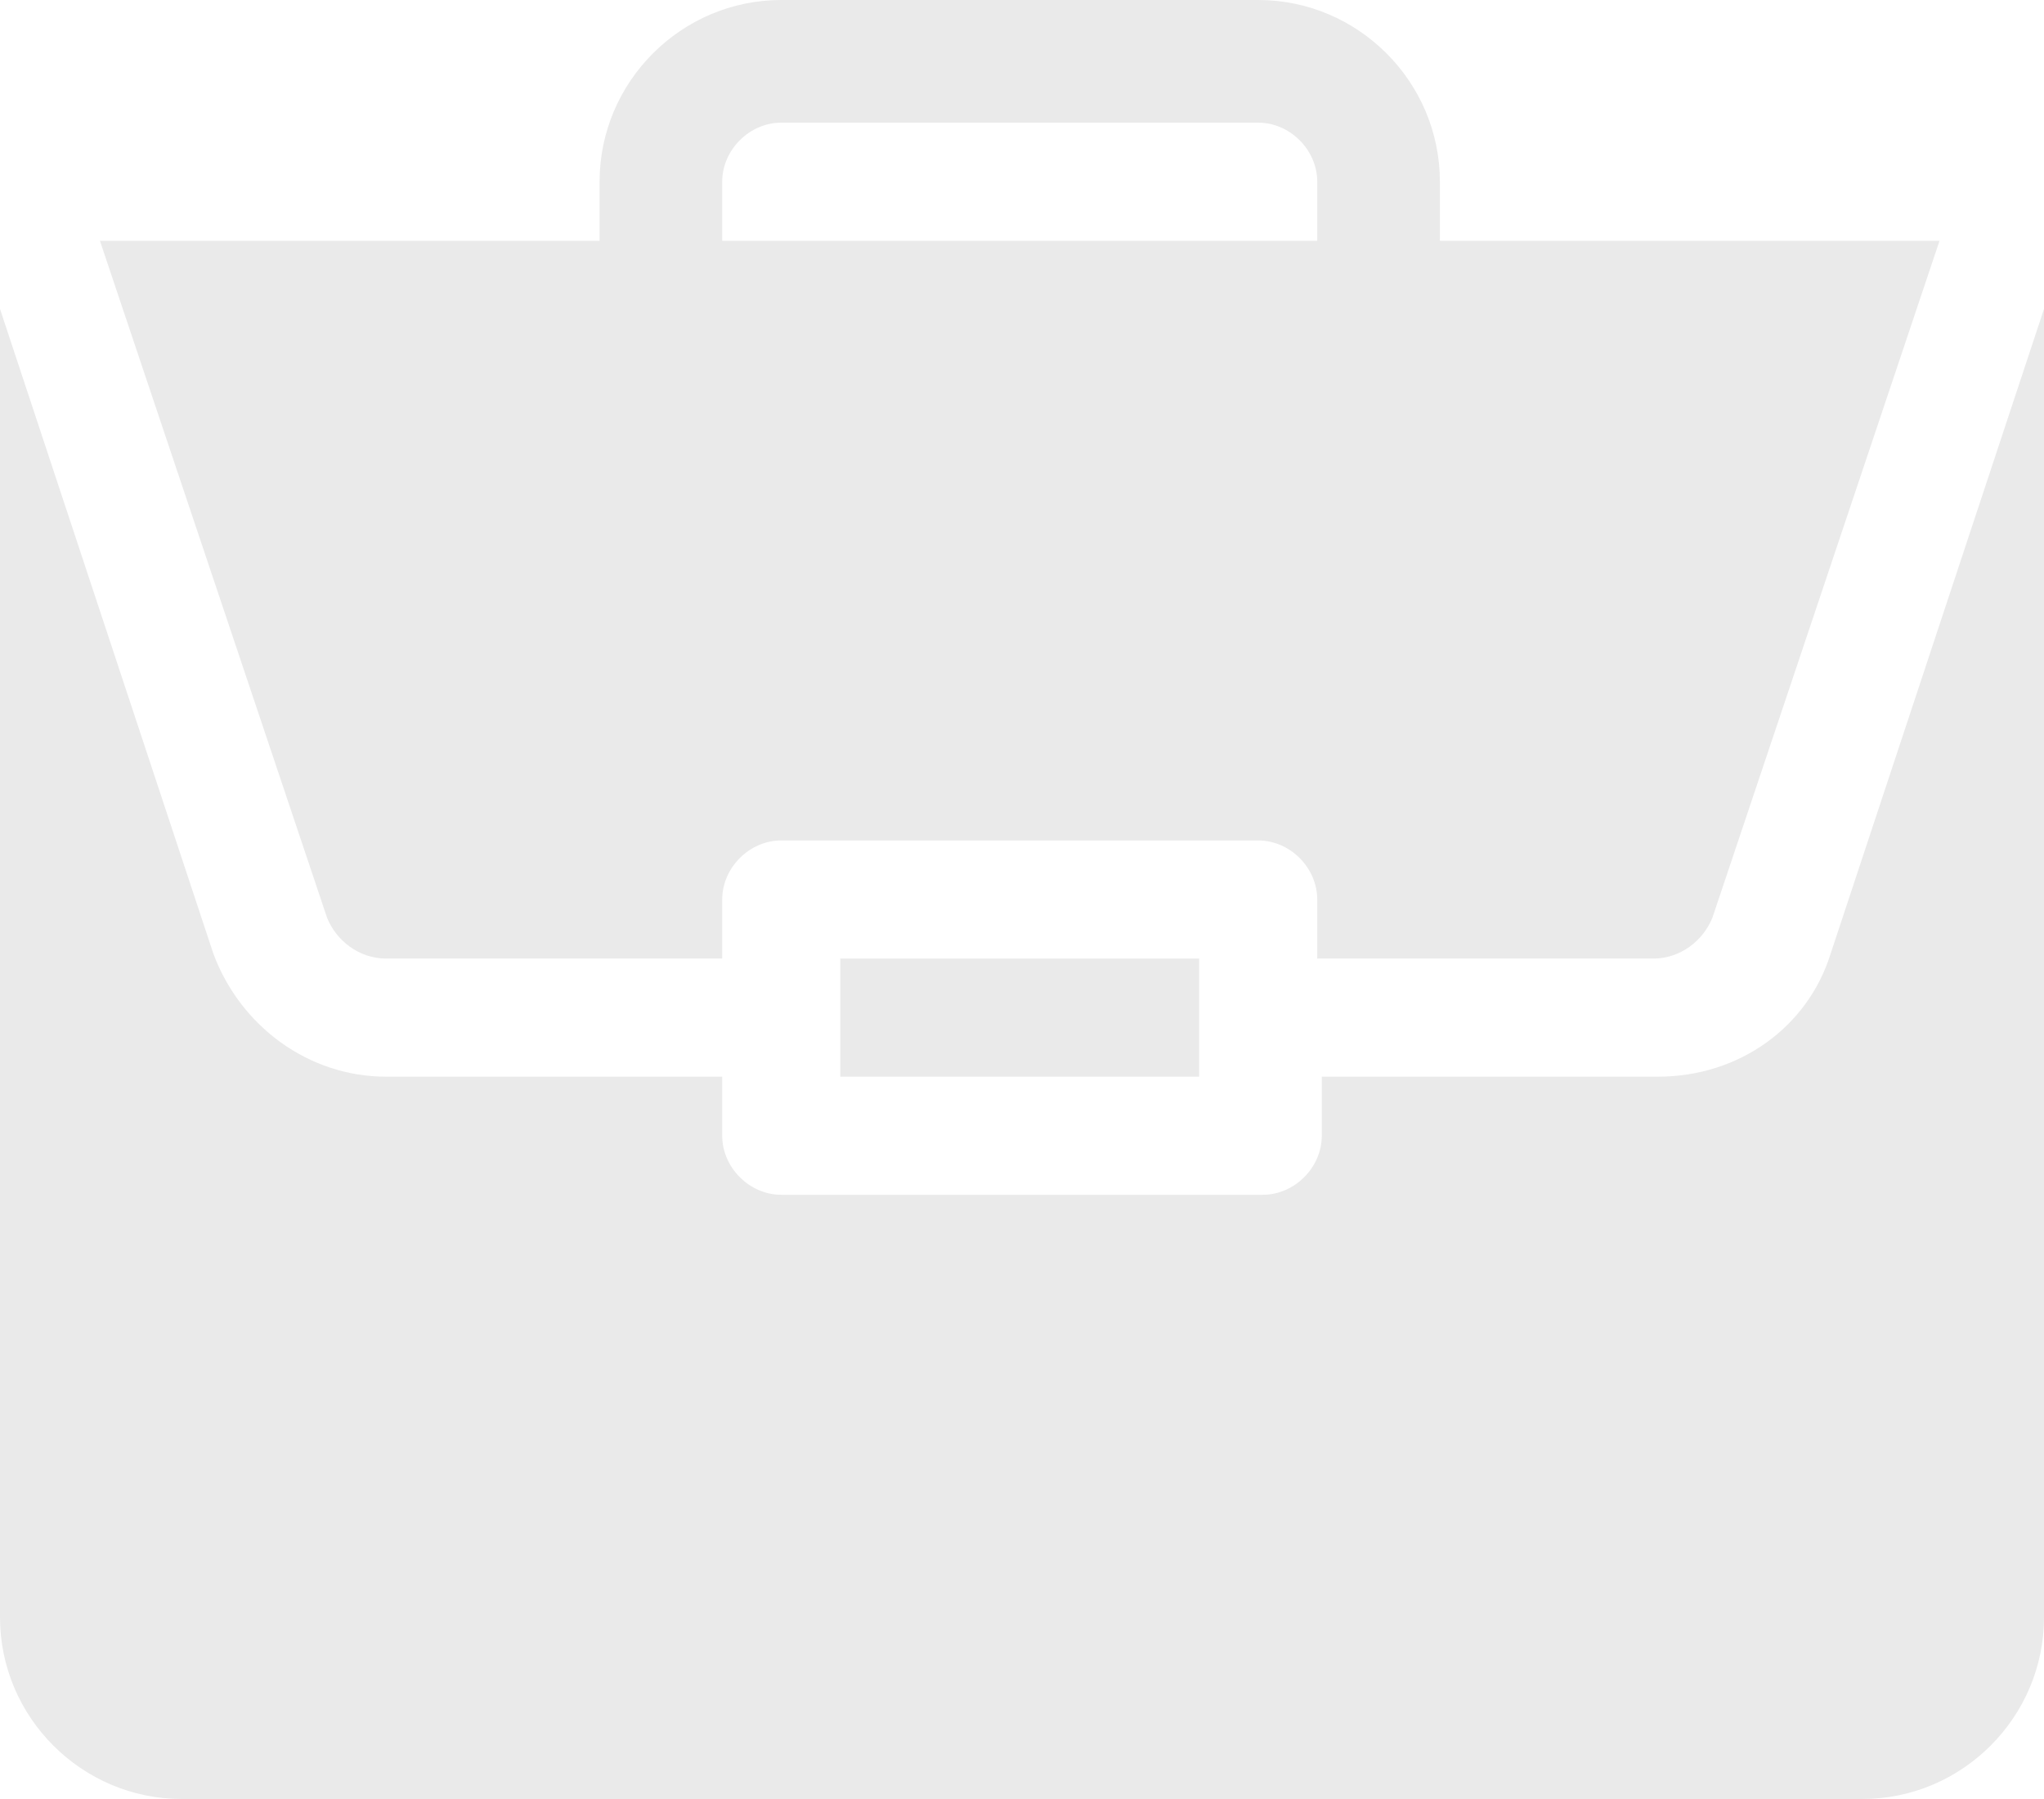
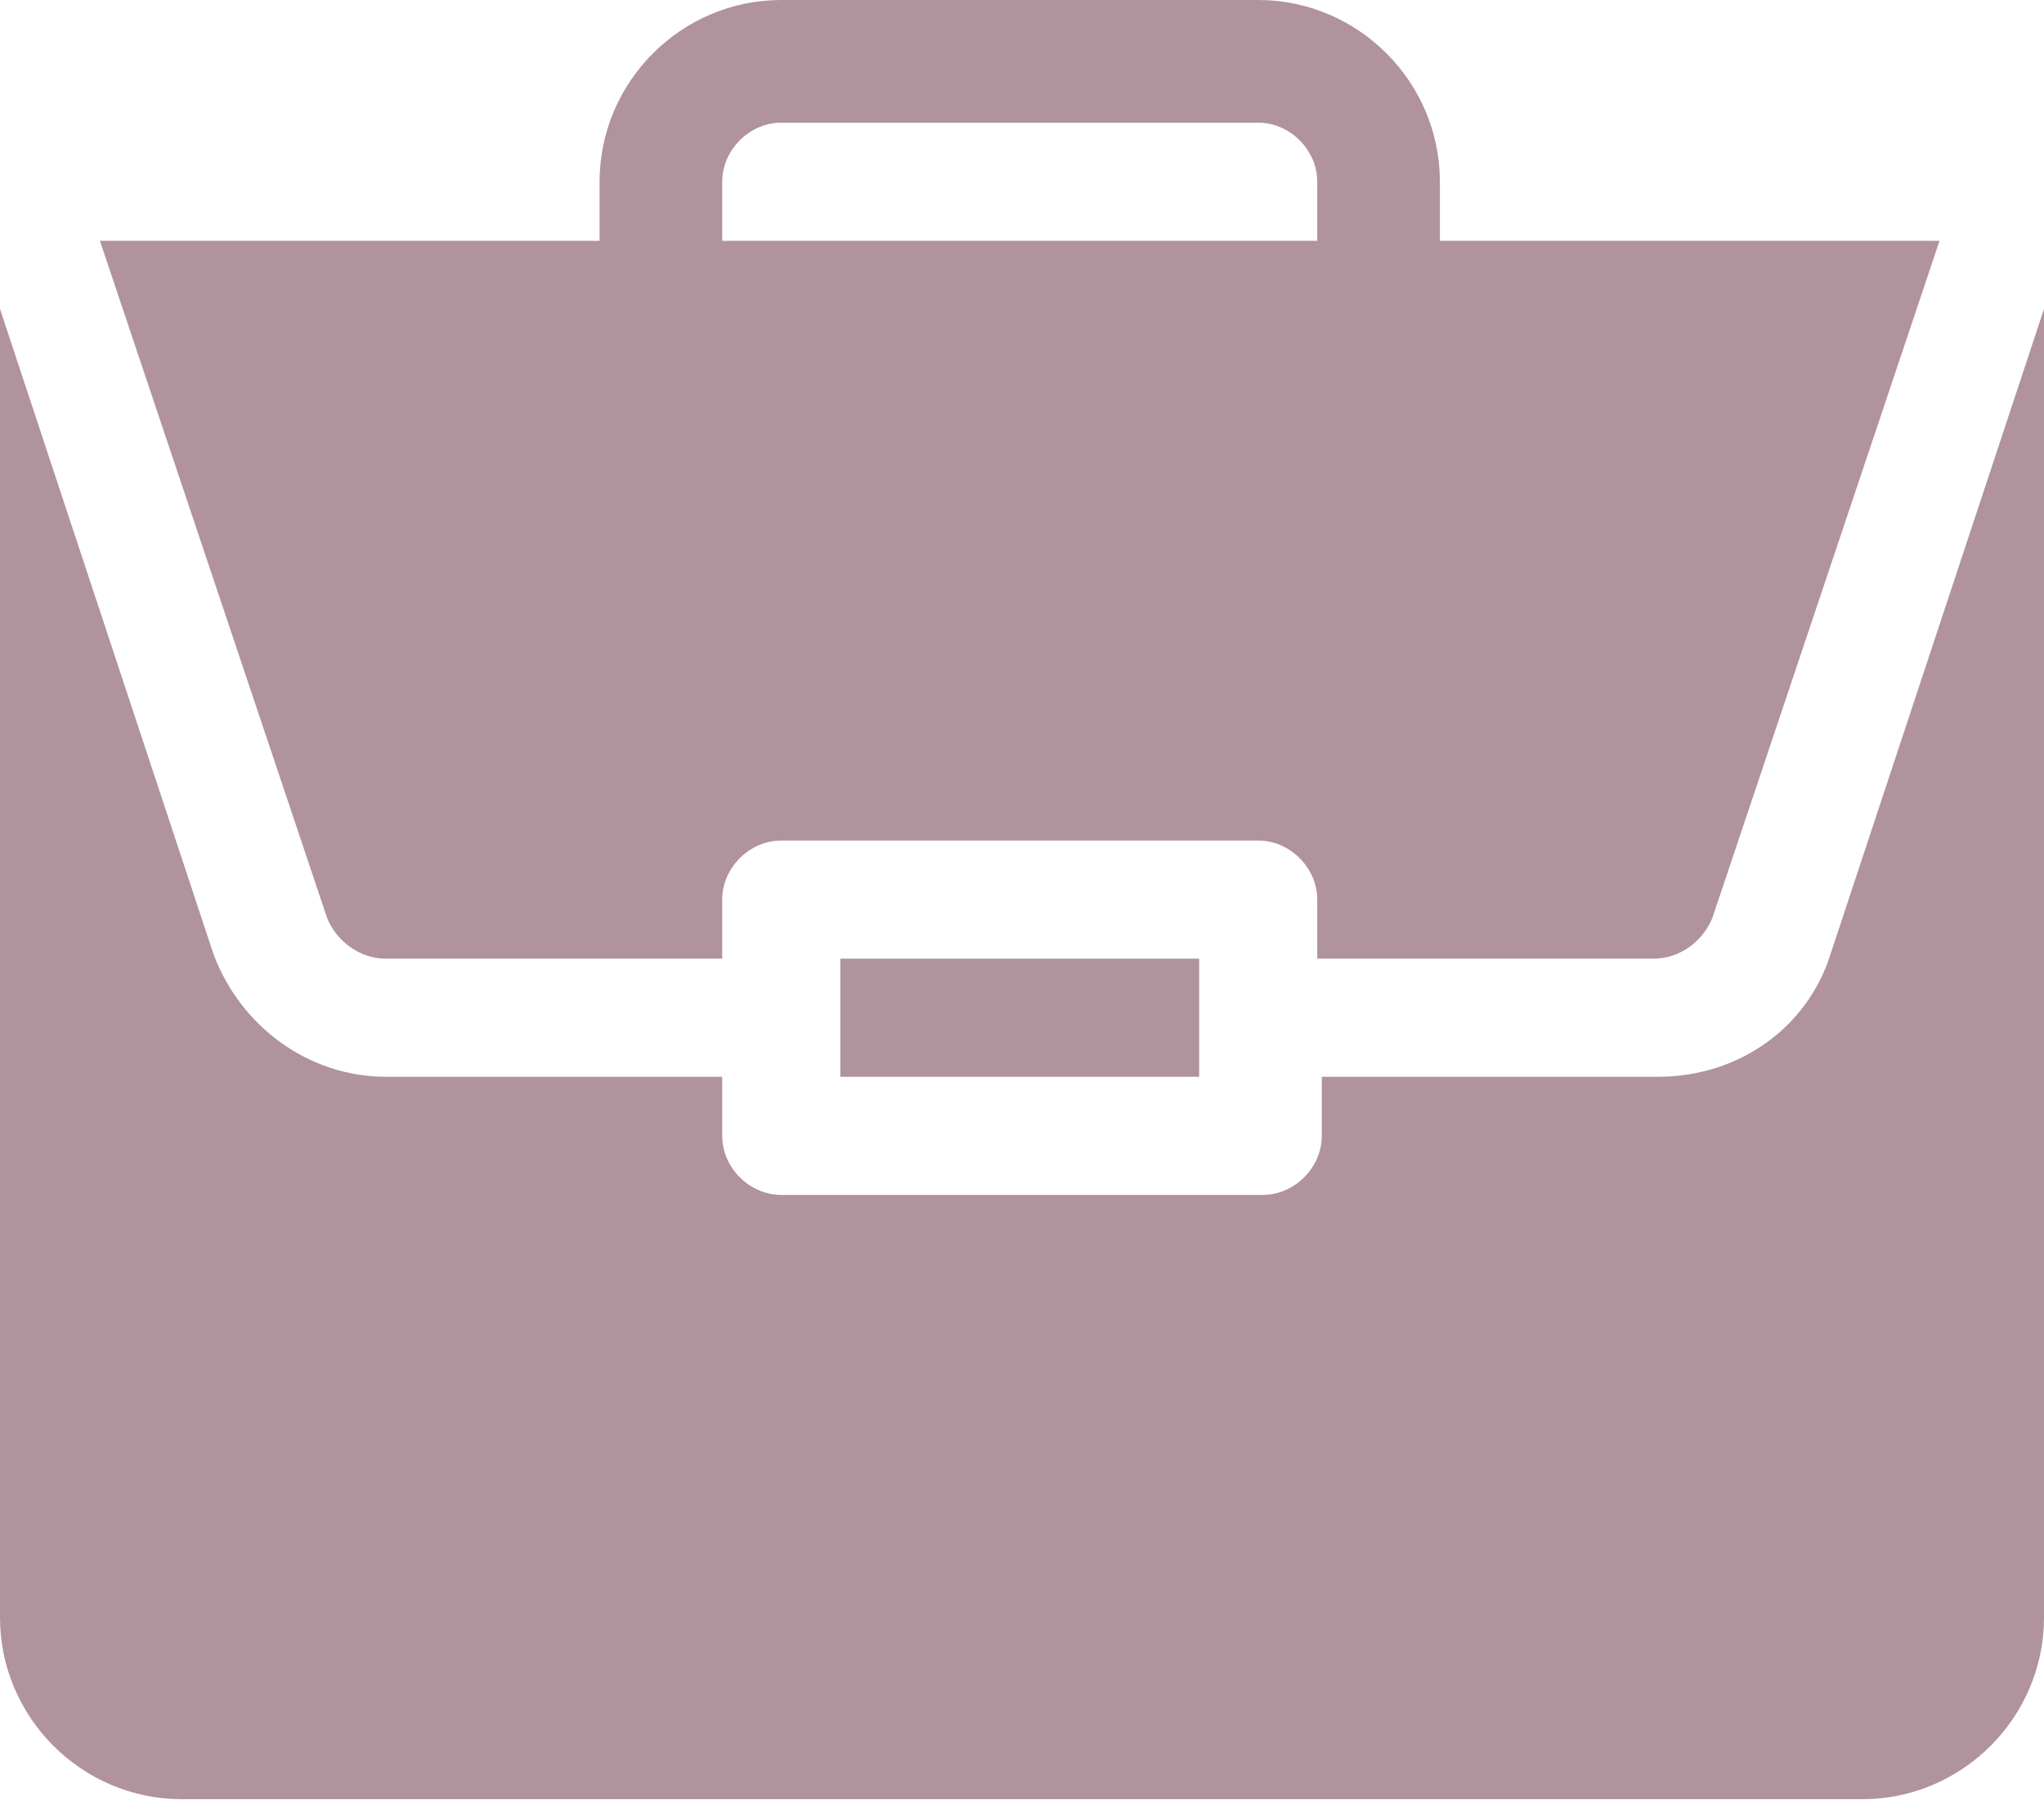
- <svg xmlns="http://www.w3.org/2000/svg" version="1.1" id="圖層_1" x="0px" y="0px" viewBox="0 0 45 39.6" style="enable-background:new 0 0 45 39.6;" xml:space="preserve">
-   <style type="text/css">
- 	.st0{fill:#EAEAEA;}
- </style>
-   <g>
-     <rect x="18.5" y="21.1" class="st0" width="7.9" height="2.6" />
-     <path class="st0" d="M40.3,21c-0.5,1.6-2,2.7-3.8,2.7h-7.4V25c0,0.7-0.6,1.3-1.3,1.3H17.2c-0.7,0-1.3-0.6-1.3-1.3v-1.3H8.5   c-1.7,0-3.2-1.1-3.8-2.7L0,6.8v28.8c0,2.2,1.8,4,4,4H41c2.2,0,4-1.8,4-4V6.8L40.3,21z" />
-     <path class="st0" d="M8.5,21.1h7.4v-1.3c0-0.7,0.6-1.3,1.3-1.3h10.5c0.7,0,1.3,0.6,1.3,1.3v1.3h7.4c0.6,0,1.1-0.4,1.3-0.9l5-14.9   h-11V4c0-2.2-1.8-4-4-4H17.2c-2.2,0-4,1.8-4,4v1.3h-11l5,14.9C7.4,20.7,7.9,21.1,8.5,21.1z M15.9,4c0-0.7,0.6-1.3,1.3-1.3h10.5   c0.7,0,1.3,0.6,1.3,1.3v1.3H15.9V4z" />
+ <svg xmlns="http://www.w3.org/2000/svg" width="45px" height="40px" viewBox="0 0 45 40" version="1.1">
+   <g id="Page-1" stroke="none" stroke-width="1" fill="none" fill-rule="evenodd">
+     <g id="img_intro01" fill="#B0939C" fill-rule="nonzero">
+       <rect id="Rectangle" x="18.5" y="21.1" width="7.9" height="2.6" />
+       <path d="M40.3,21 C39.8,22.6 38.3,23.7 36.5,23.7 L29.1,23.7 L29.1,25 C29.1,25.7 28.5,26.3 27.8,26.3 L17.2,26.3 C16.5,26.3 15.9,25.7 15.9,25 L15.9,23.7 L8.5,23.7 C6.8,23.7 5.3,22.6 4.7,21 L0,6.8 L0,35.6 C0,37.8 1.8,39.6 4,39.6 L41,39.6 C43.2,39.6 45,37.8 45,35.6 L45,6.8 L40.3,21 Z" id="Path" />
+       <path d="M8.5,21.1 L15.9,21.1 L15.9,19.8 C15.9,19.1 16.5,18.5 17.2,18.5 L27.7,18.5 C28.4,18.5 29,19.1 29,19.8 L29,21.1 L36.4,21.1 C37,21.1 37.5,20.7 37.7,20.2 L42.7,5.3 L31.7,5.3 L31.7,4 C31.7,1.8 29.9,0 27.7,0 L17.2,0 C15,0 13.2,1.8 13.2,4 L13.2,5.3 L2.2,5.3 L7.2,20.2 C7.4,20.7 7.9,21.1 8.5,21.1 Z M15.9,4 C15.9,3.3 16.5,2.7 17.2,2.7 L27.7,2.7 C28.4,2.7 29,3.3 29,4 L29,5.3 L15.9,5.3 L15.9,4 Z" id="Shape" />
+     </g>
  </g>
</svg>
